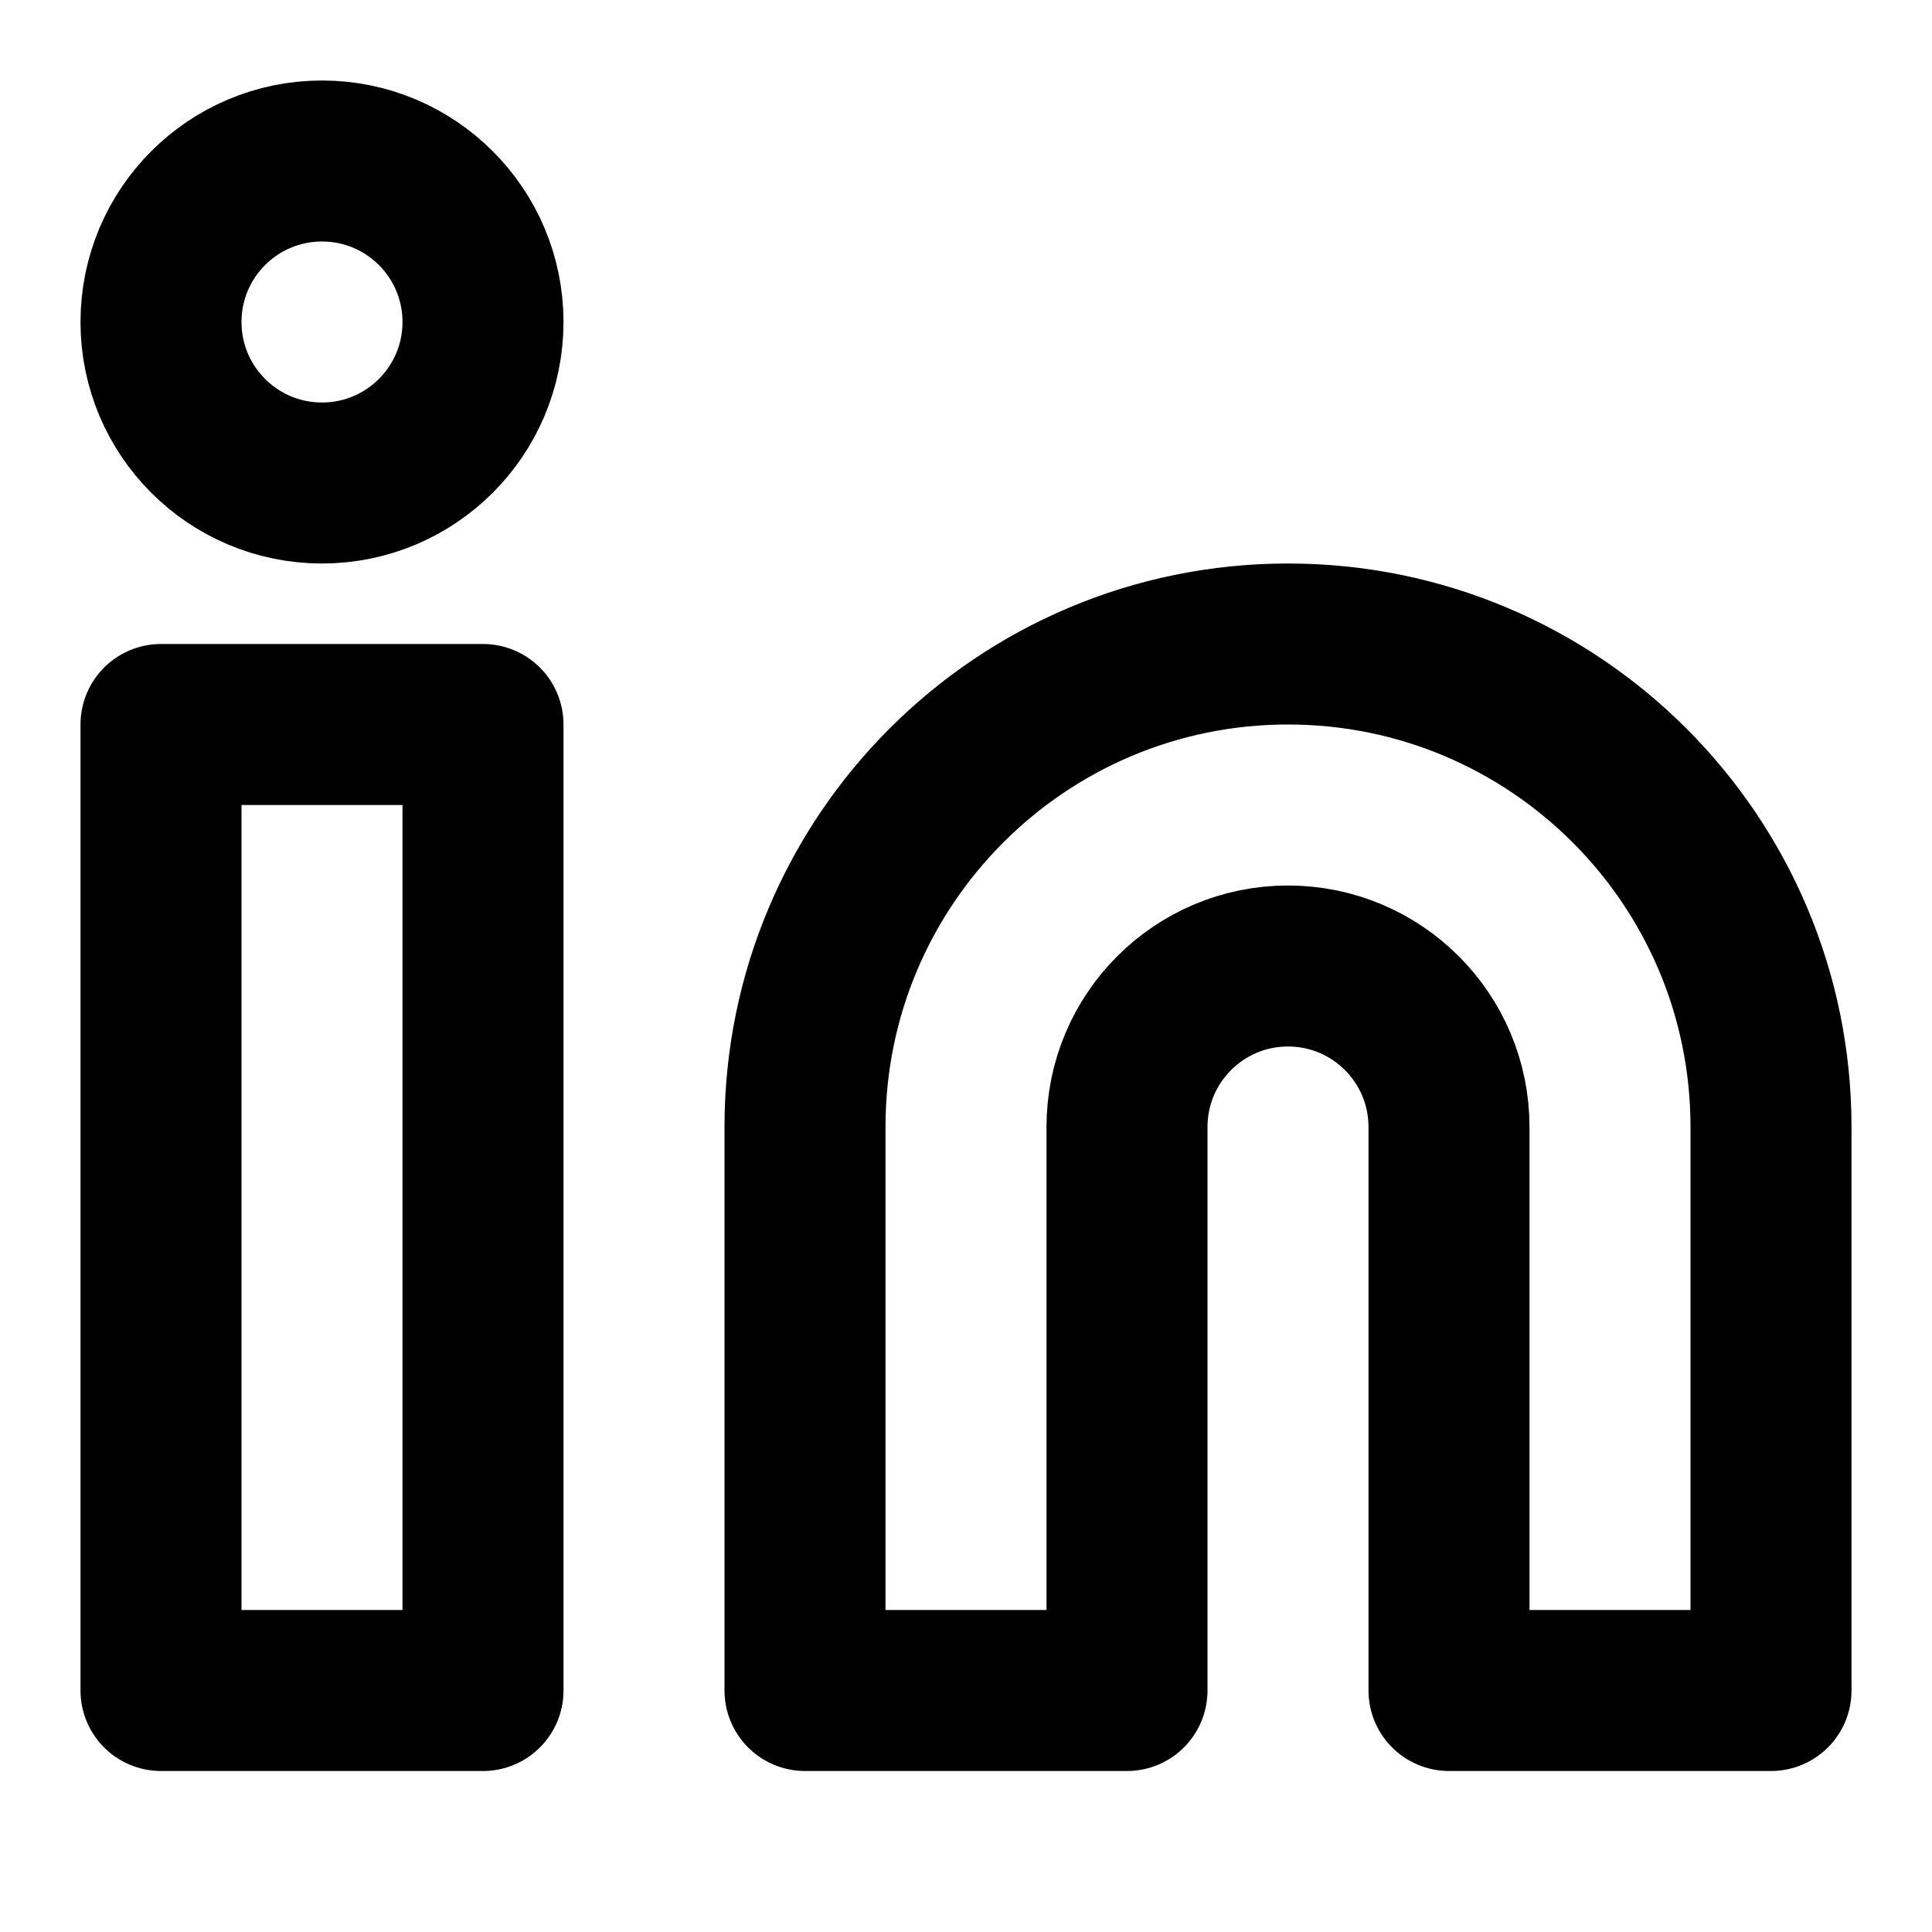
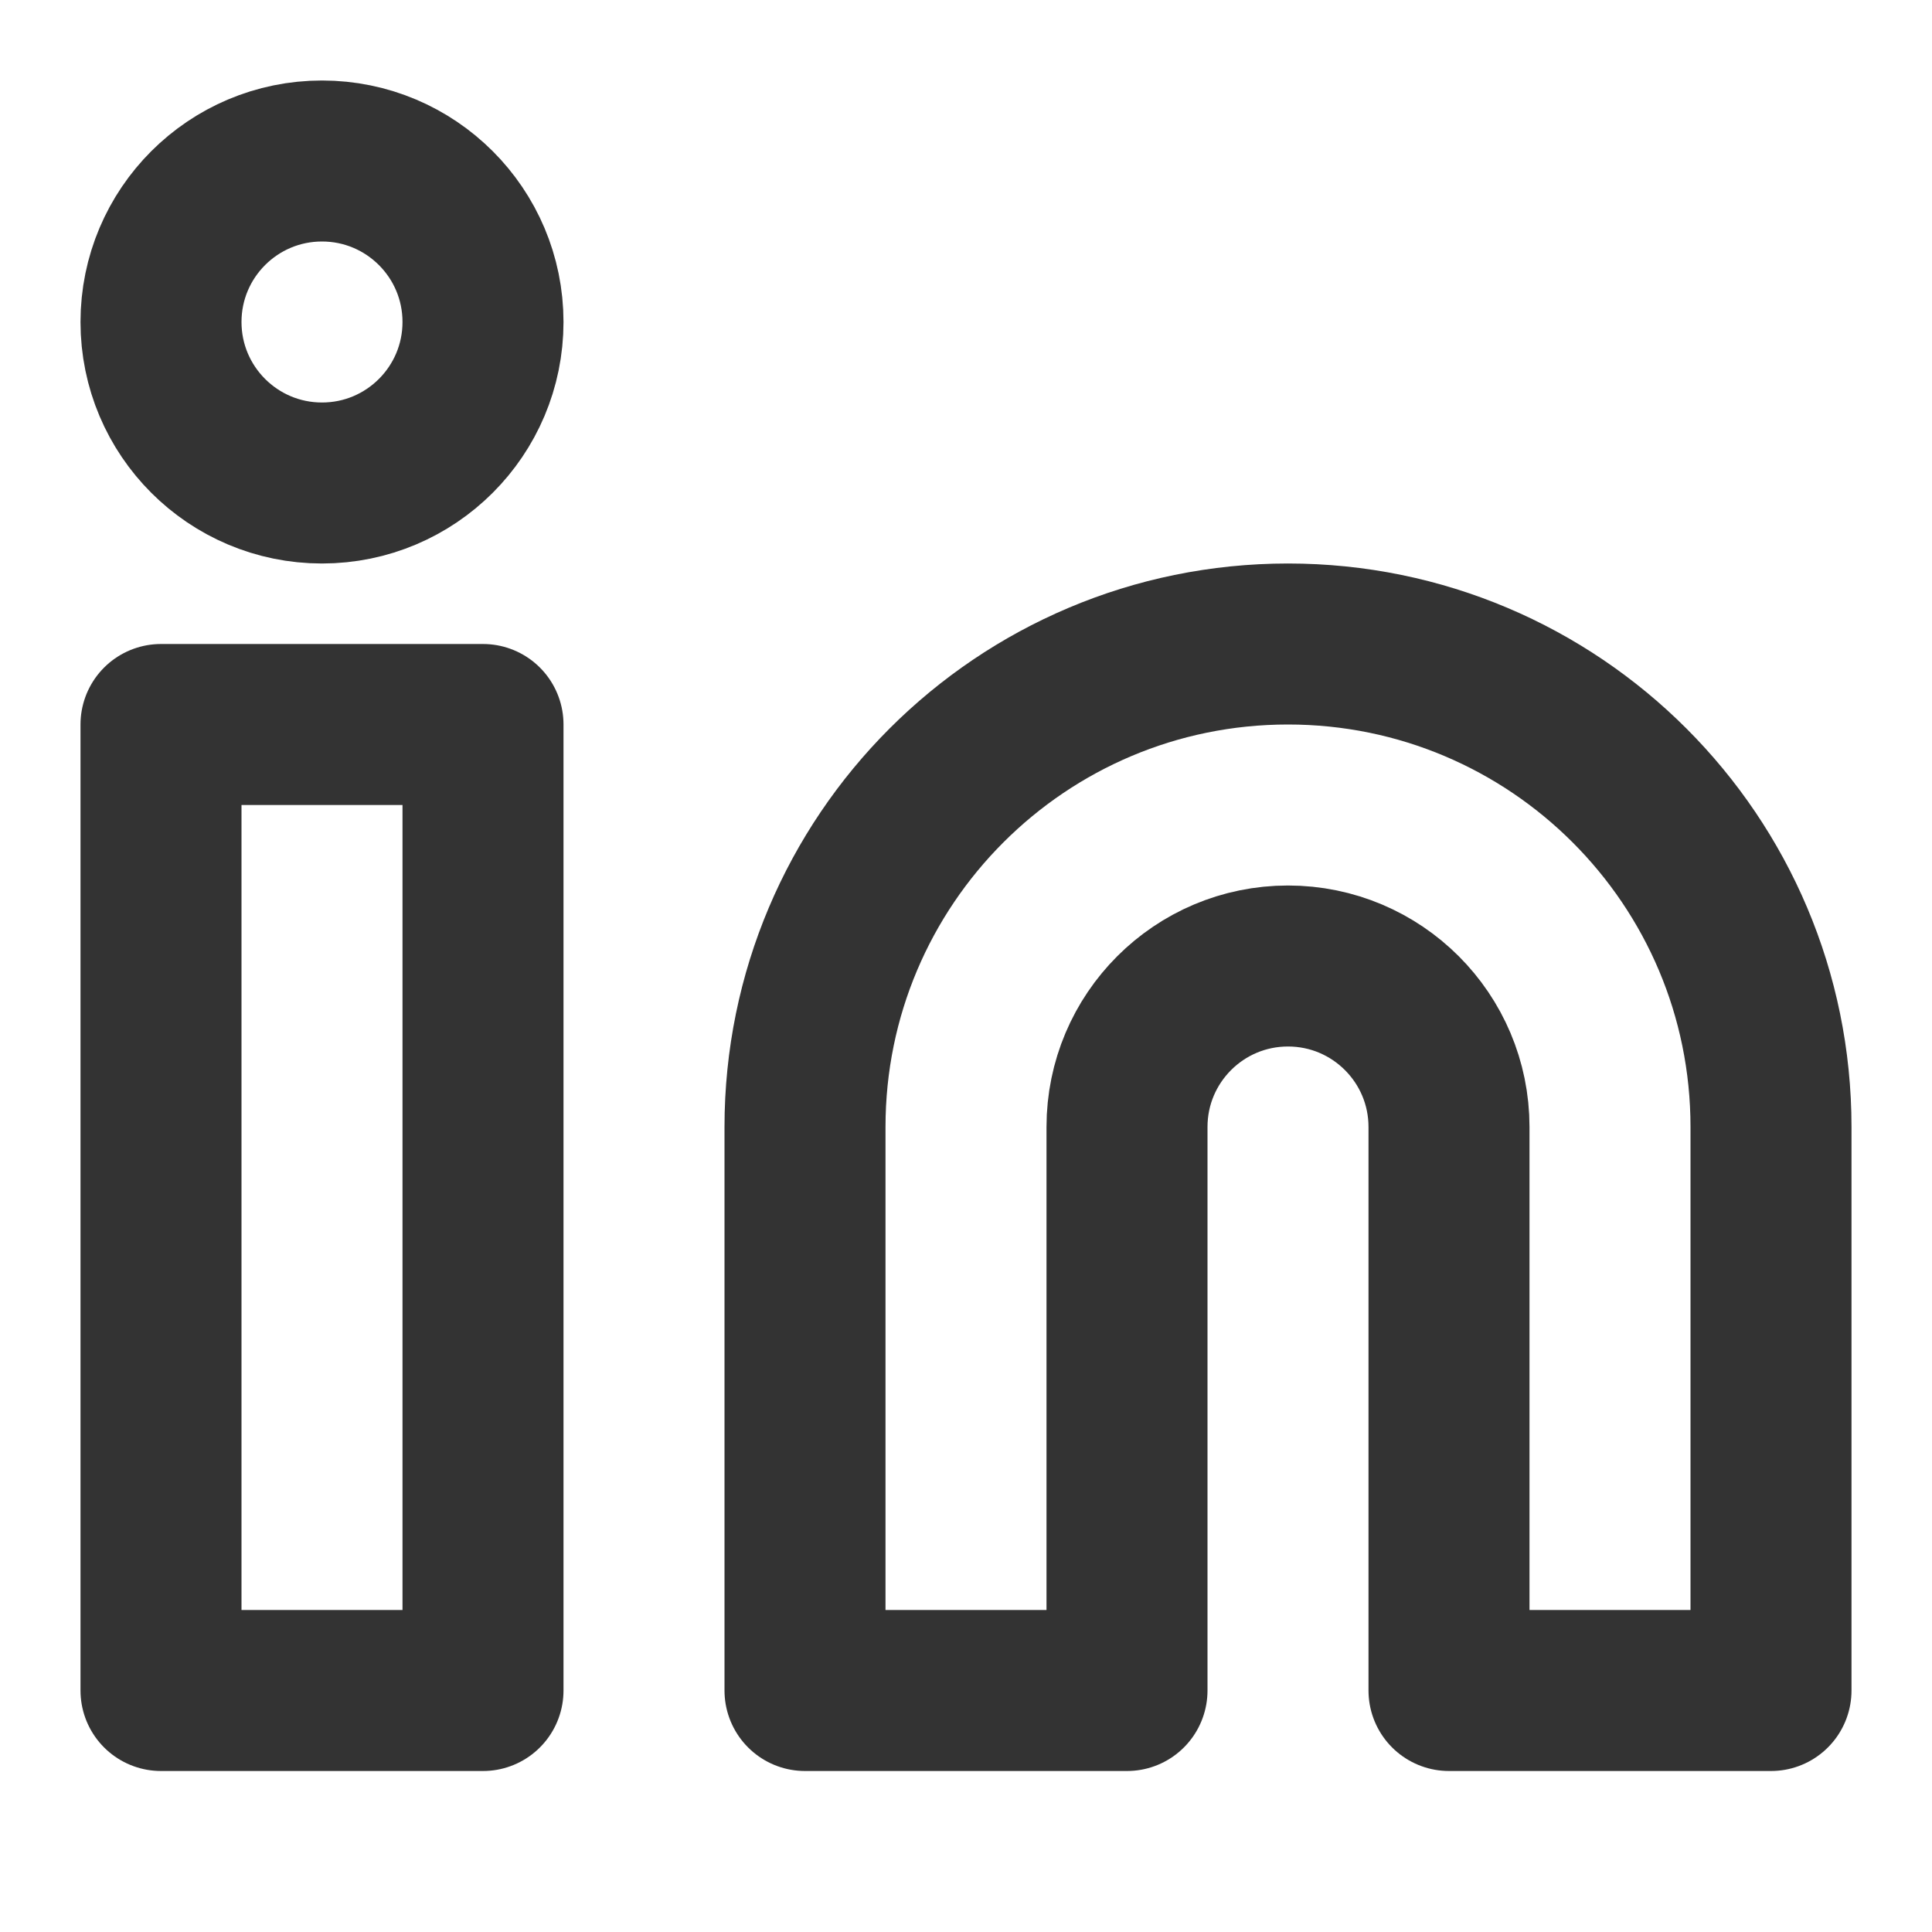
- <svg xmlns="http://www.w3.org/2000/svg" width="24" height="24" viewBox="0 0 24 24" fill="none" stroke="#000" stroke-width="2" stroke-linecap="round" stroke-linejoin="round" class="feather feather-linkedin">
+ <svg xmlns="http://www.w3.org/2000/svg" width="24" height="24" viewBox="0 0 24 24" fill="none" stroke="#333" stroke-width="2" stroke-linecap="round" stroke-linejoin="round" class="feather feather-linkedin">
  <path d="M16 8a6 6 0 0 1 6 6v7h-4v-7a2 2 0 0 0-2-2 2 2 0 0 0-2 2v7h-4v-7a6 6 0 0 1 6-6z" />
  <rect x="2" y="9" width="4" height="12" />
  <circle cx="4" cy="4" r="2" />
</svg>
